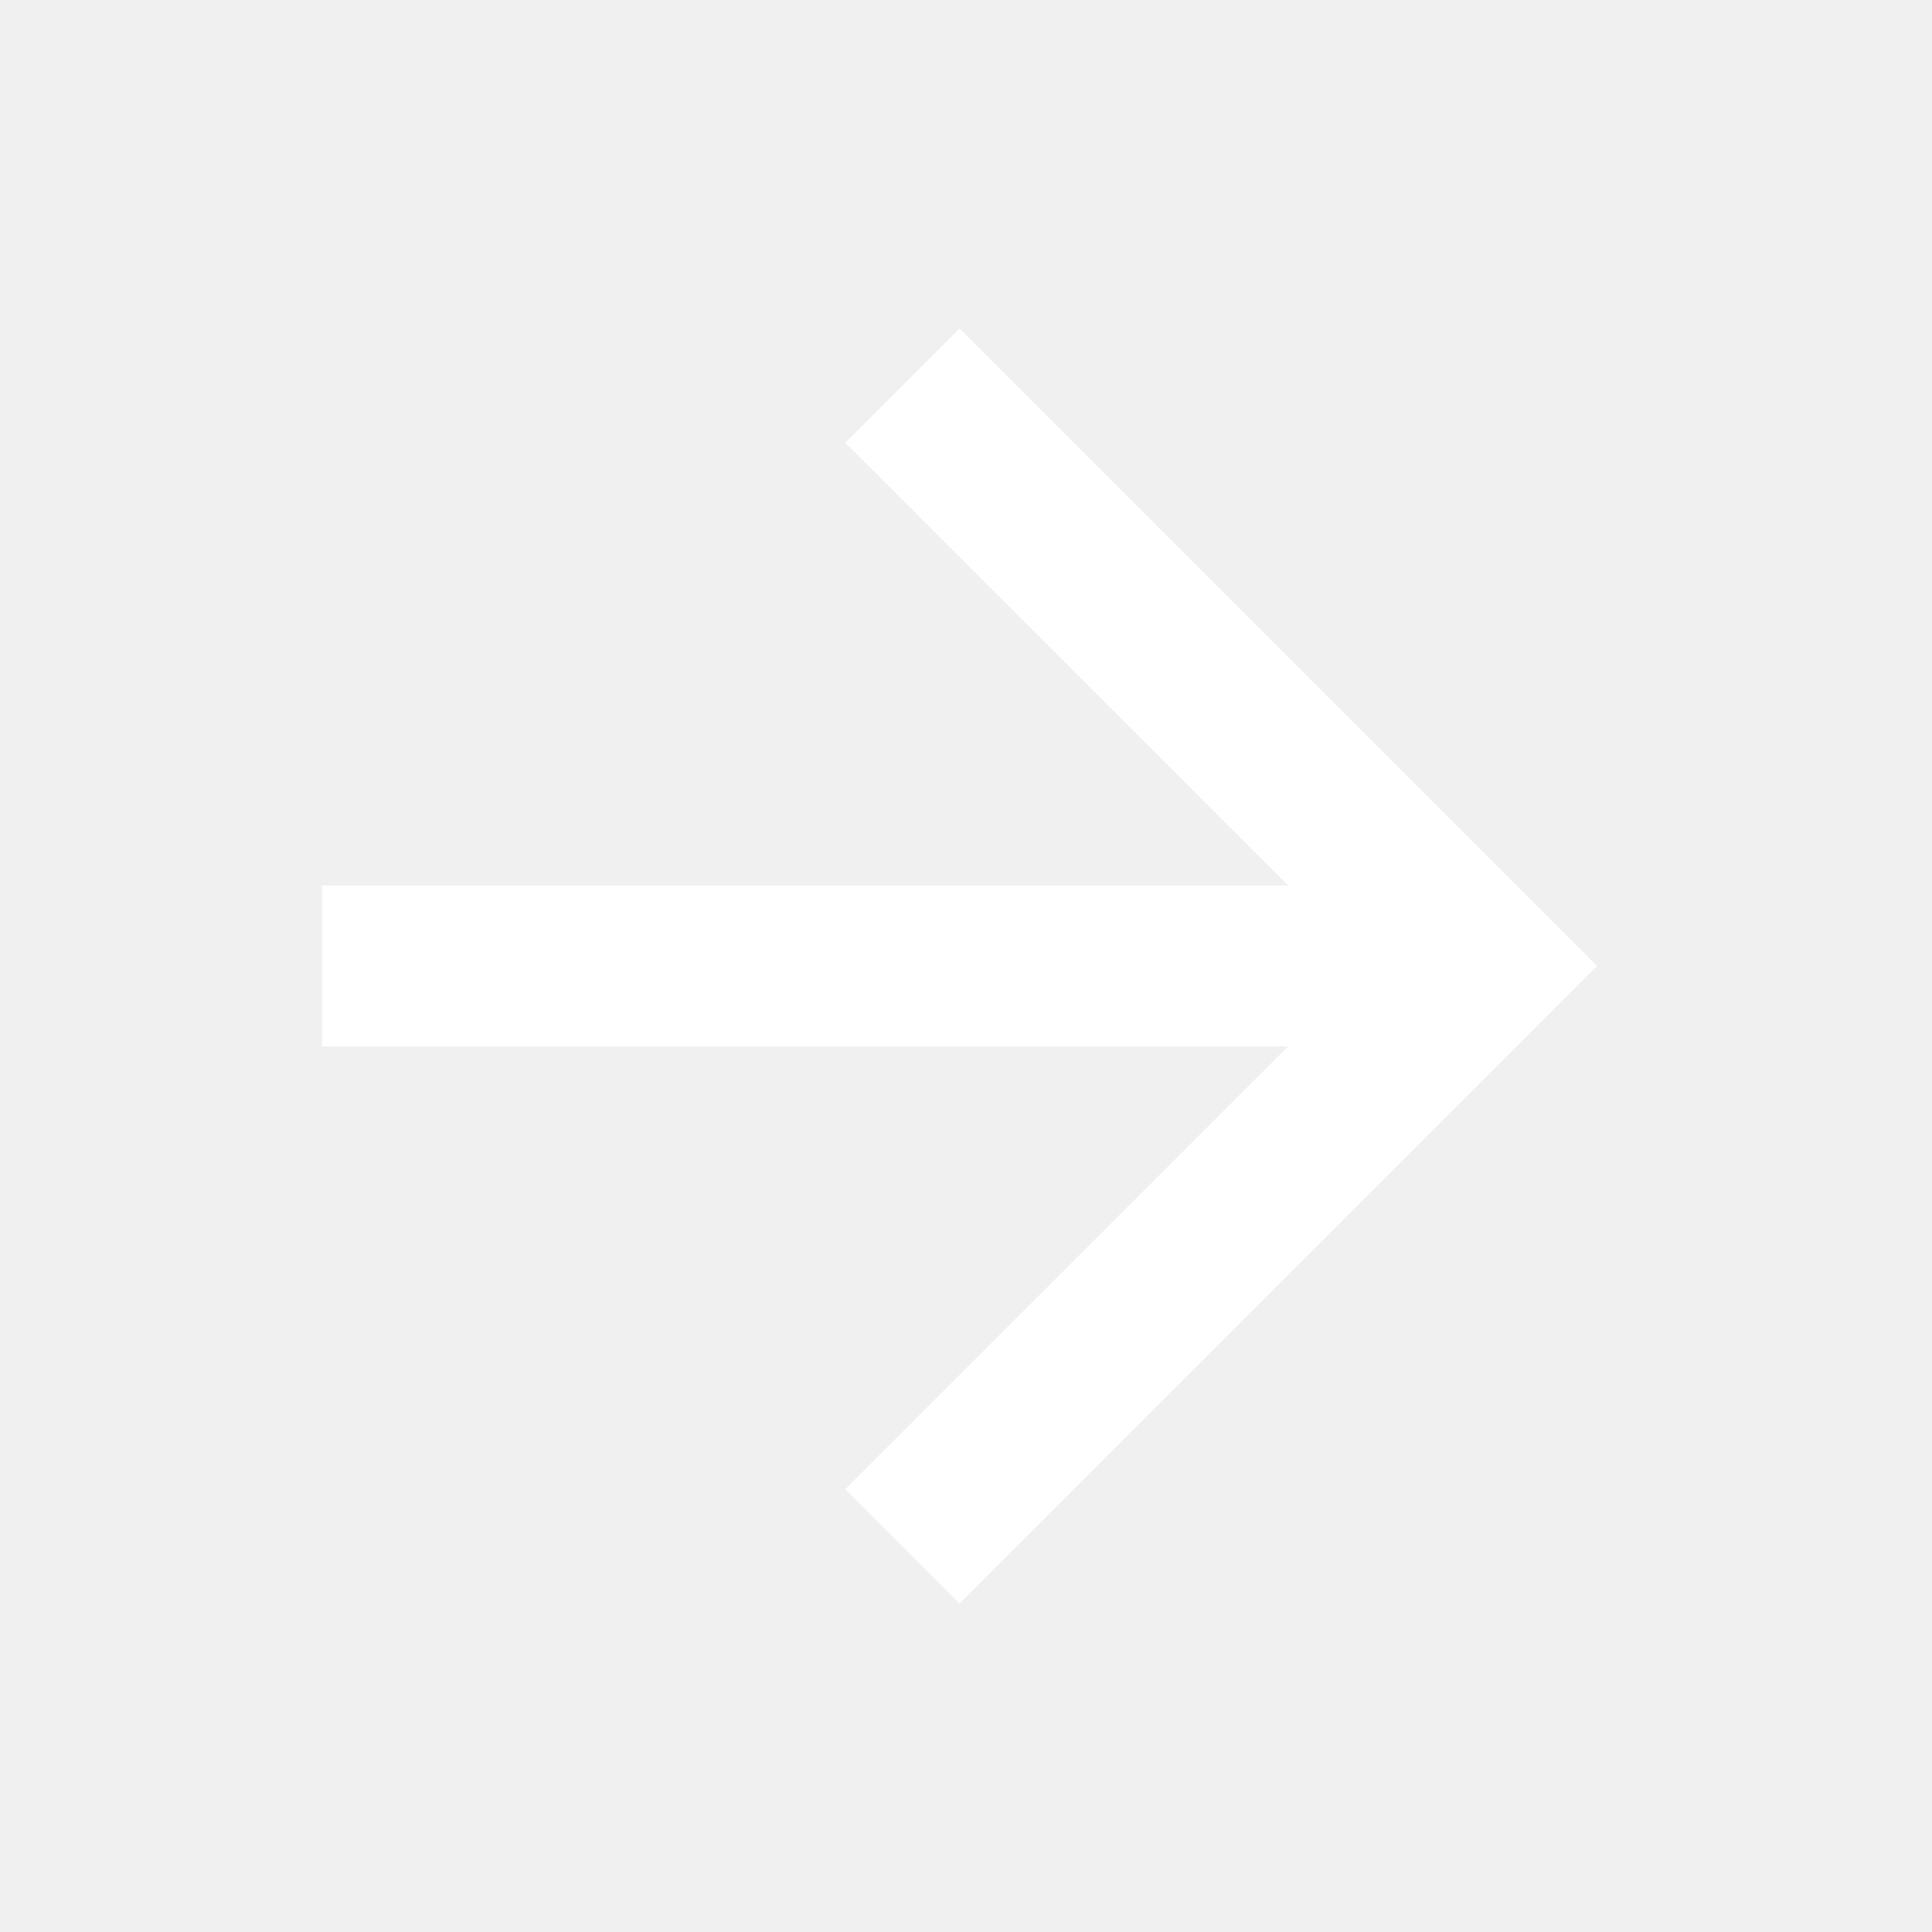
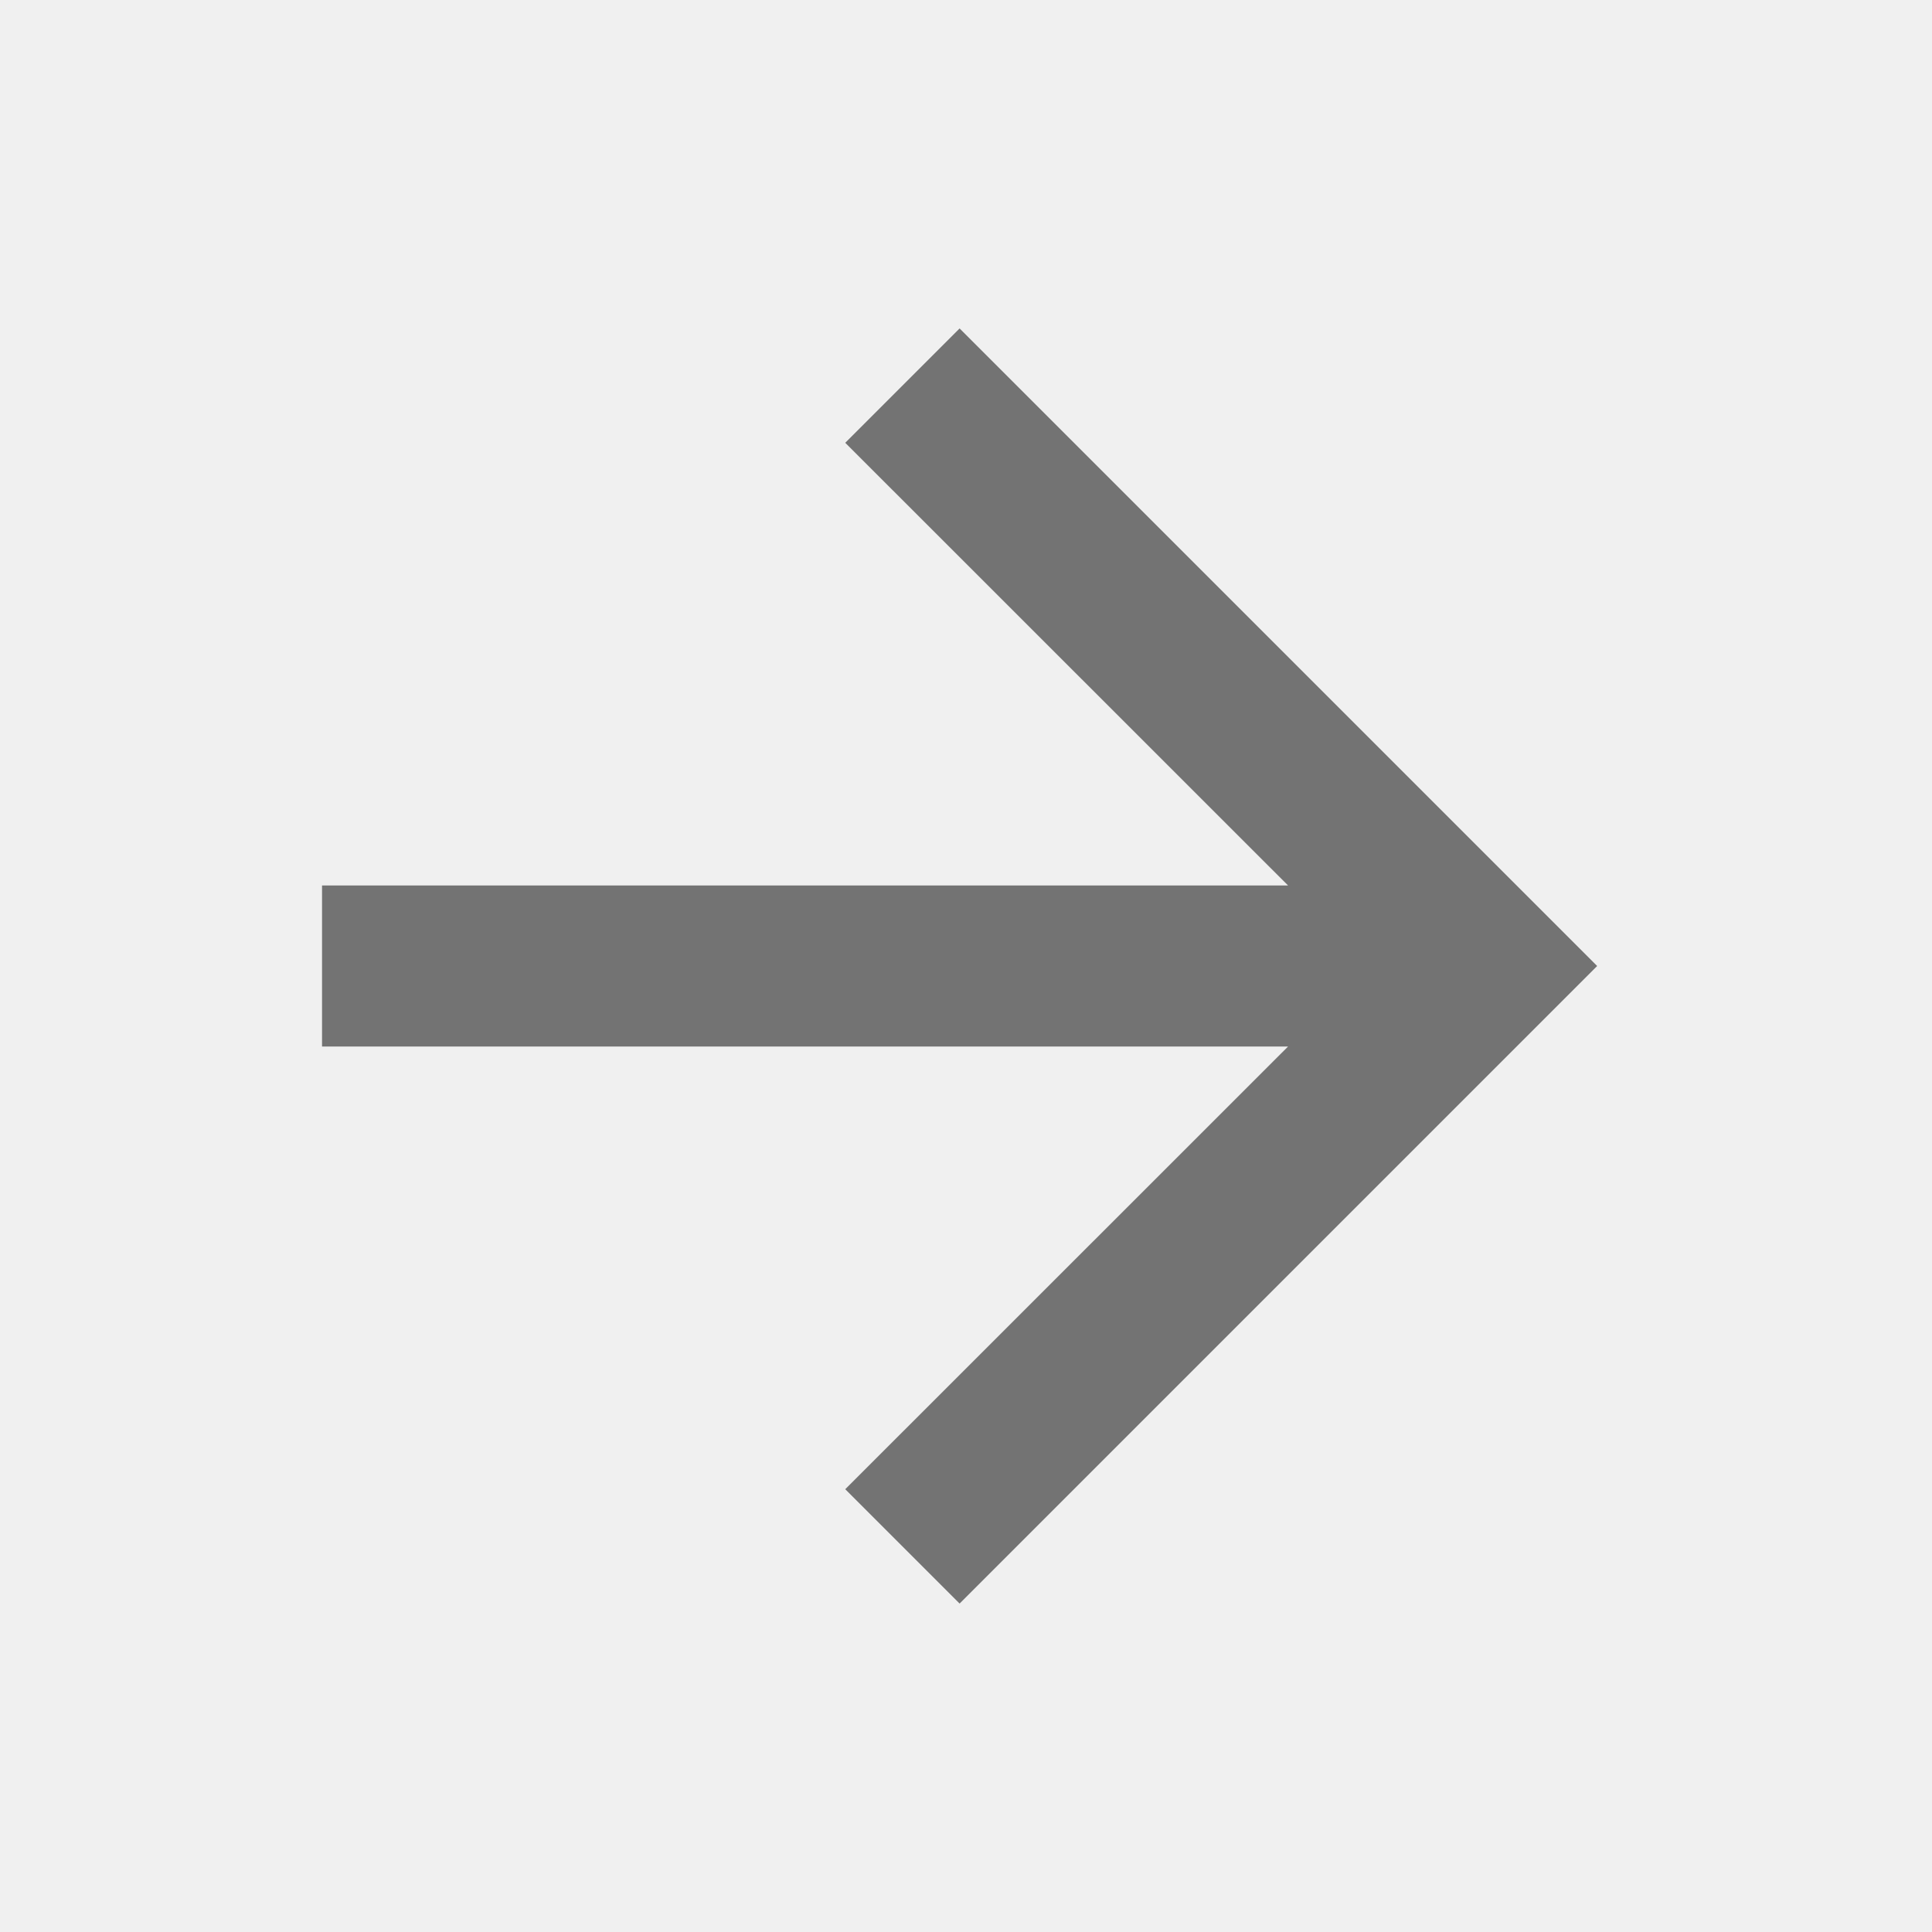
<svg xmlns="http://www.w3.org/2000/svg" width="16" height="16" fill="none" viewBox="0 0 16 16">
-   <path fill="#fff" d="M2.667 7.333v1.334h8L7 12.333l.947.947L13.227 8l-5.28-5.28L7 3.667l3.667 3.666h-8Z" />
+   <path fill="#737373" d="M2.667 7.333v1.334h8L7 12.333l.947.947L13.227 8l-5.28-5.28L7 3.667l3.667 3.666h-8Z" />
</svg>
